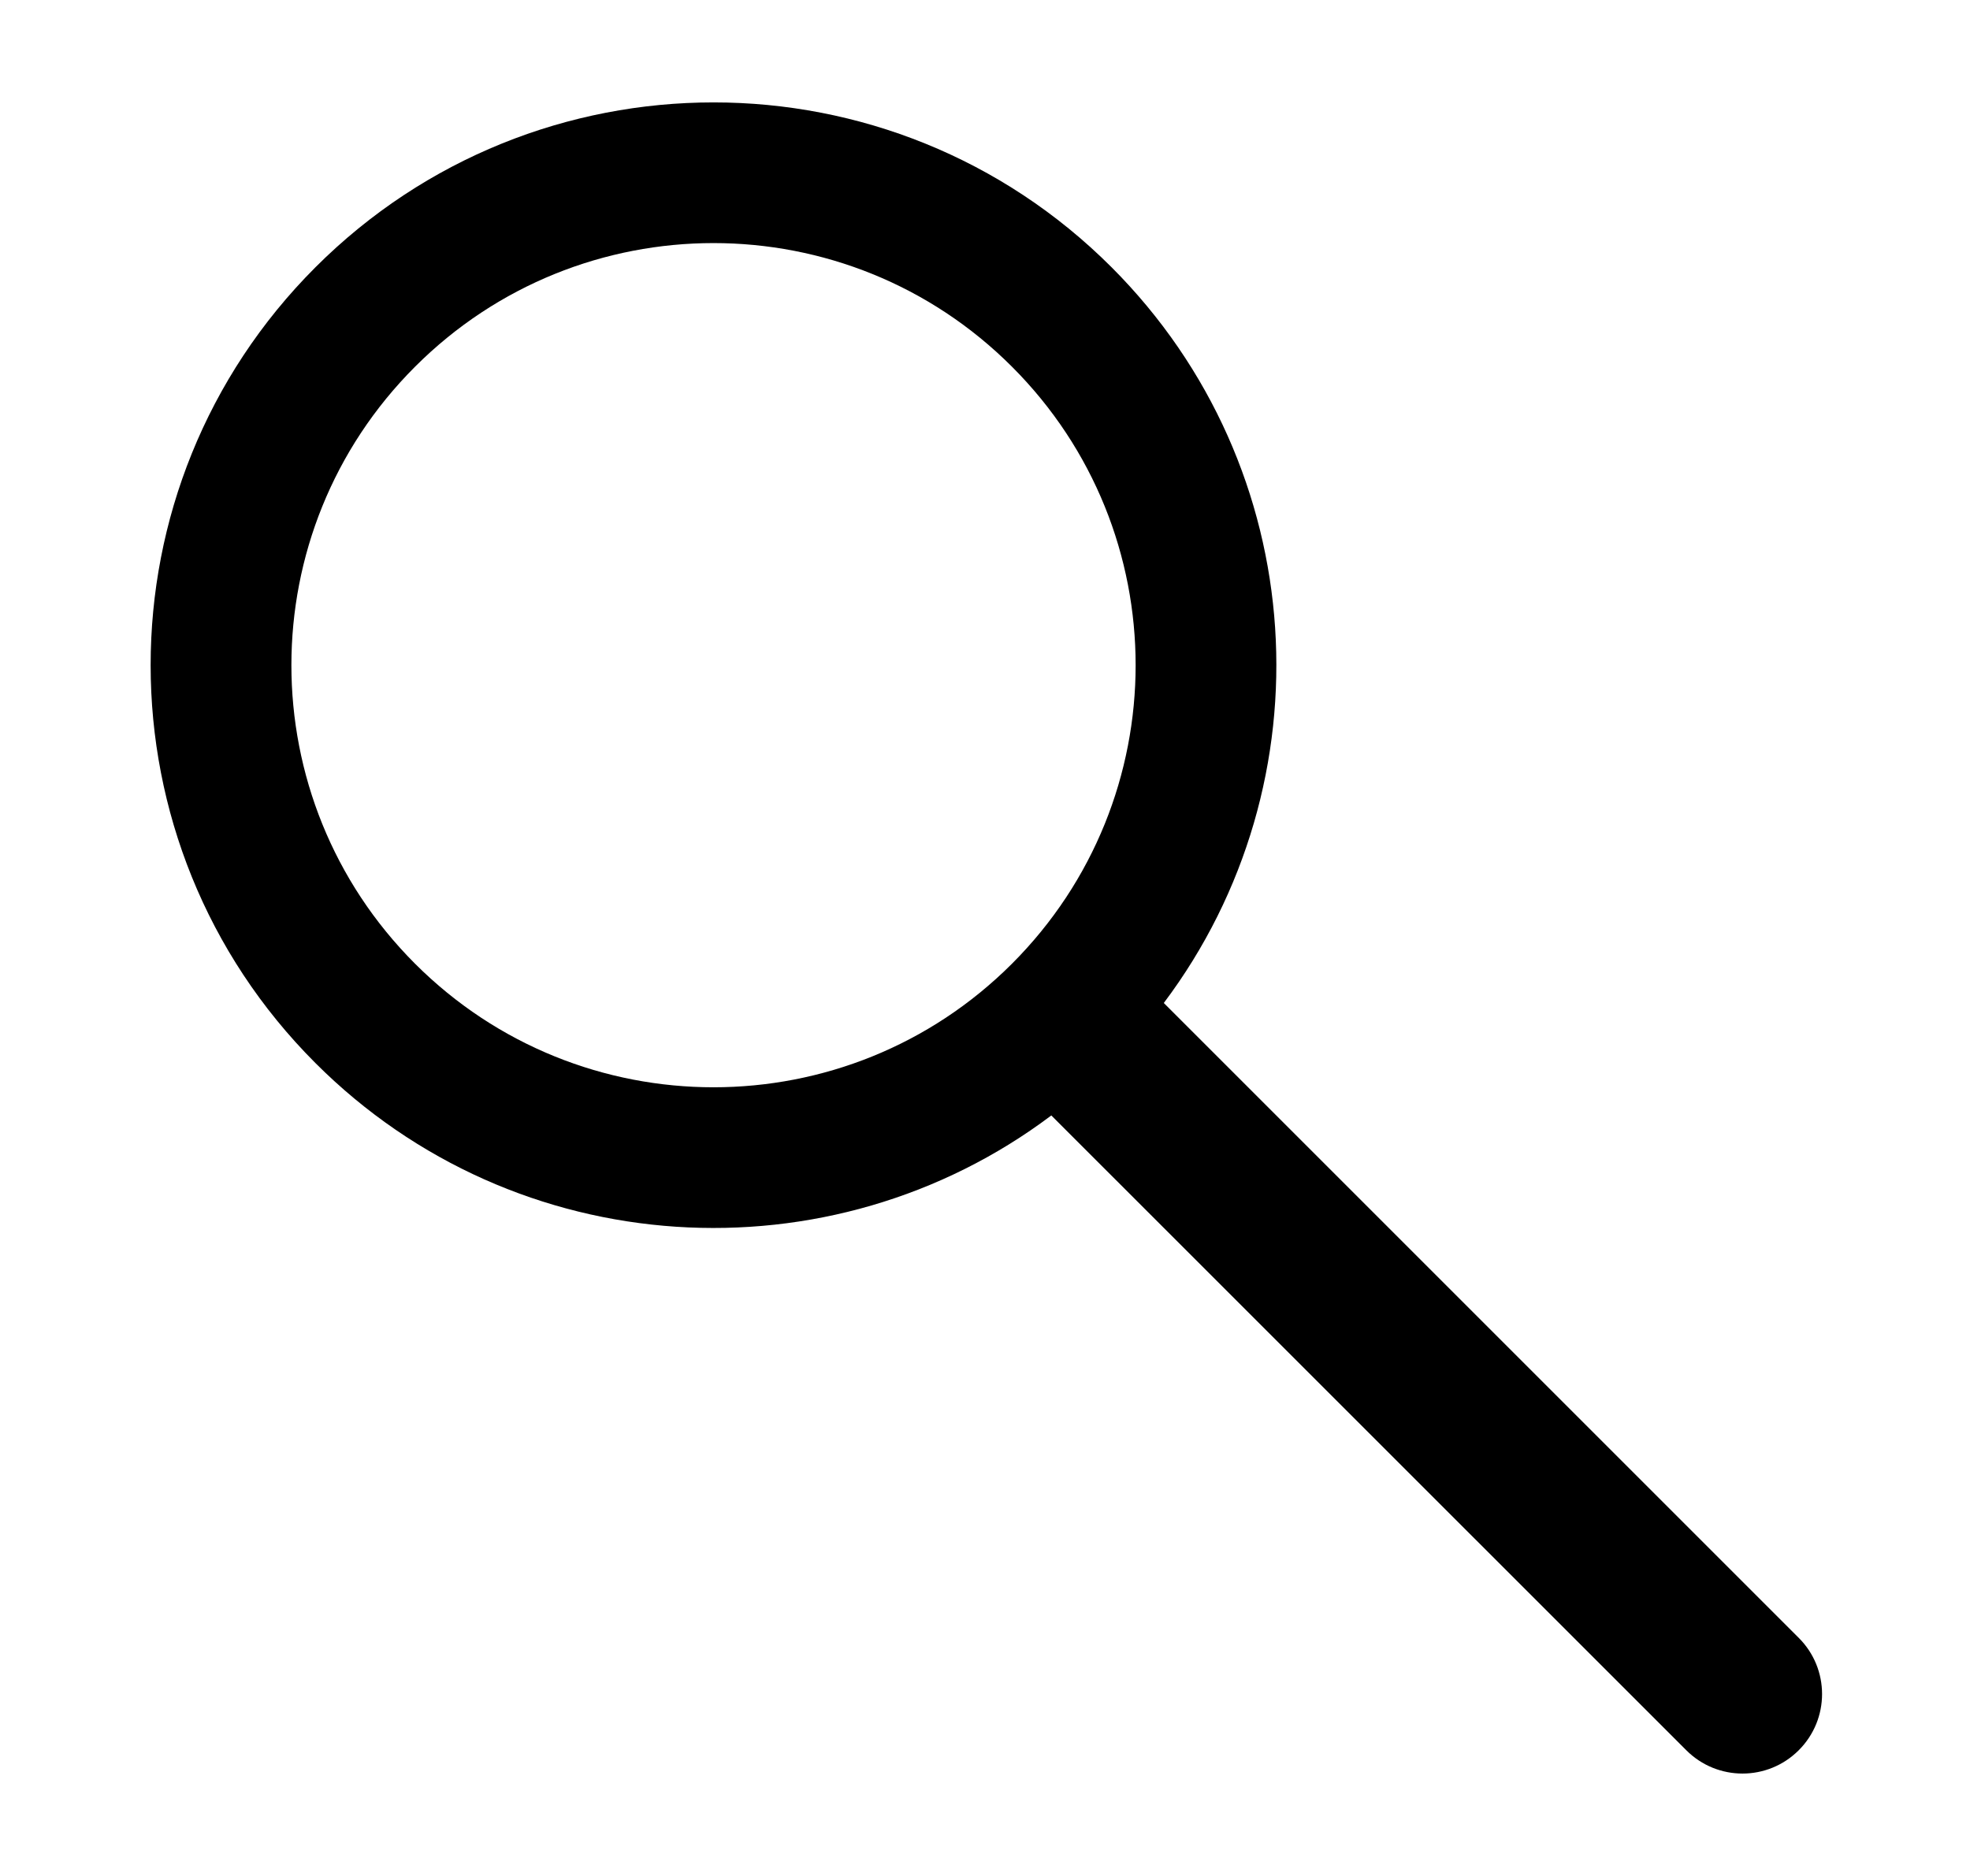
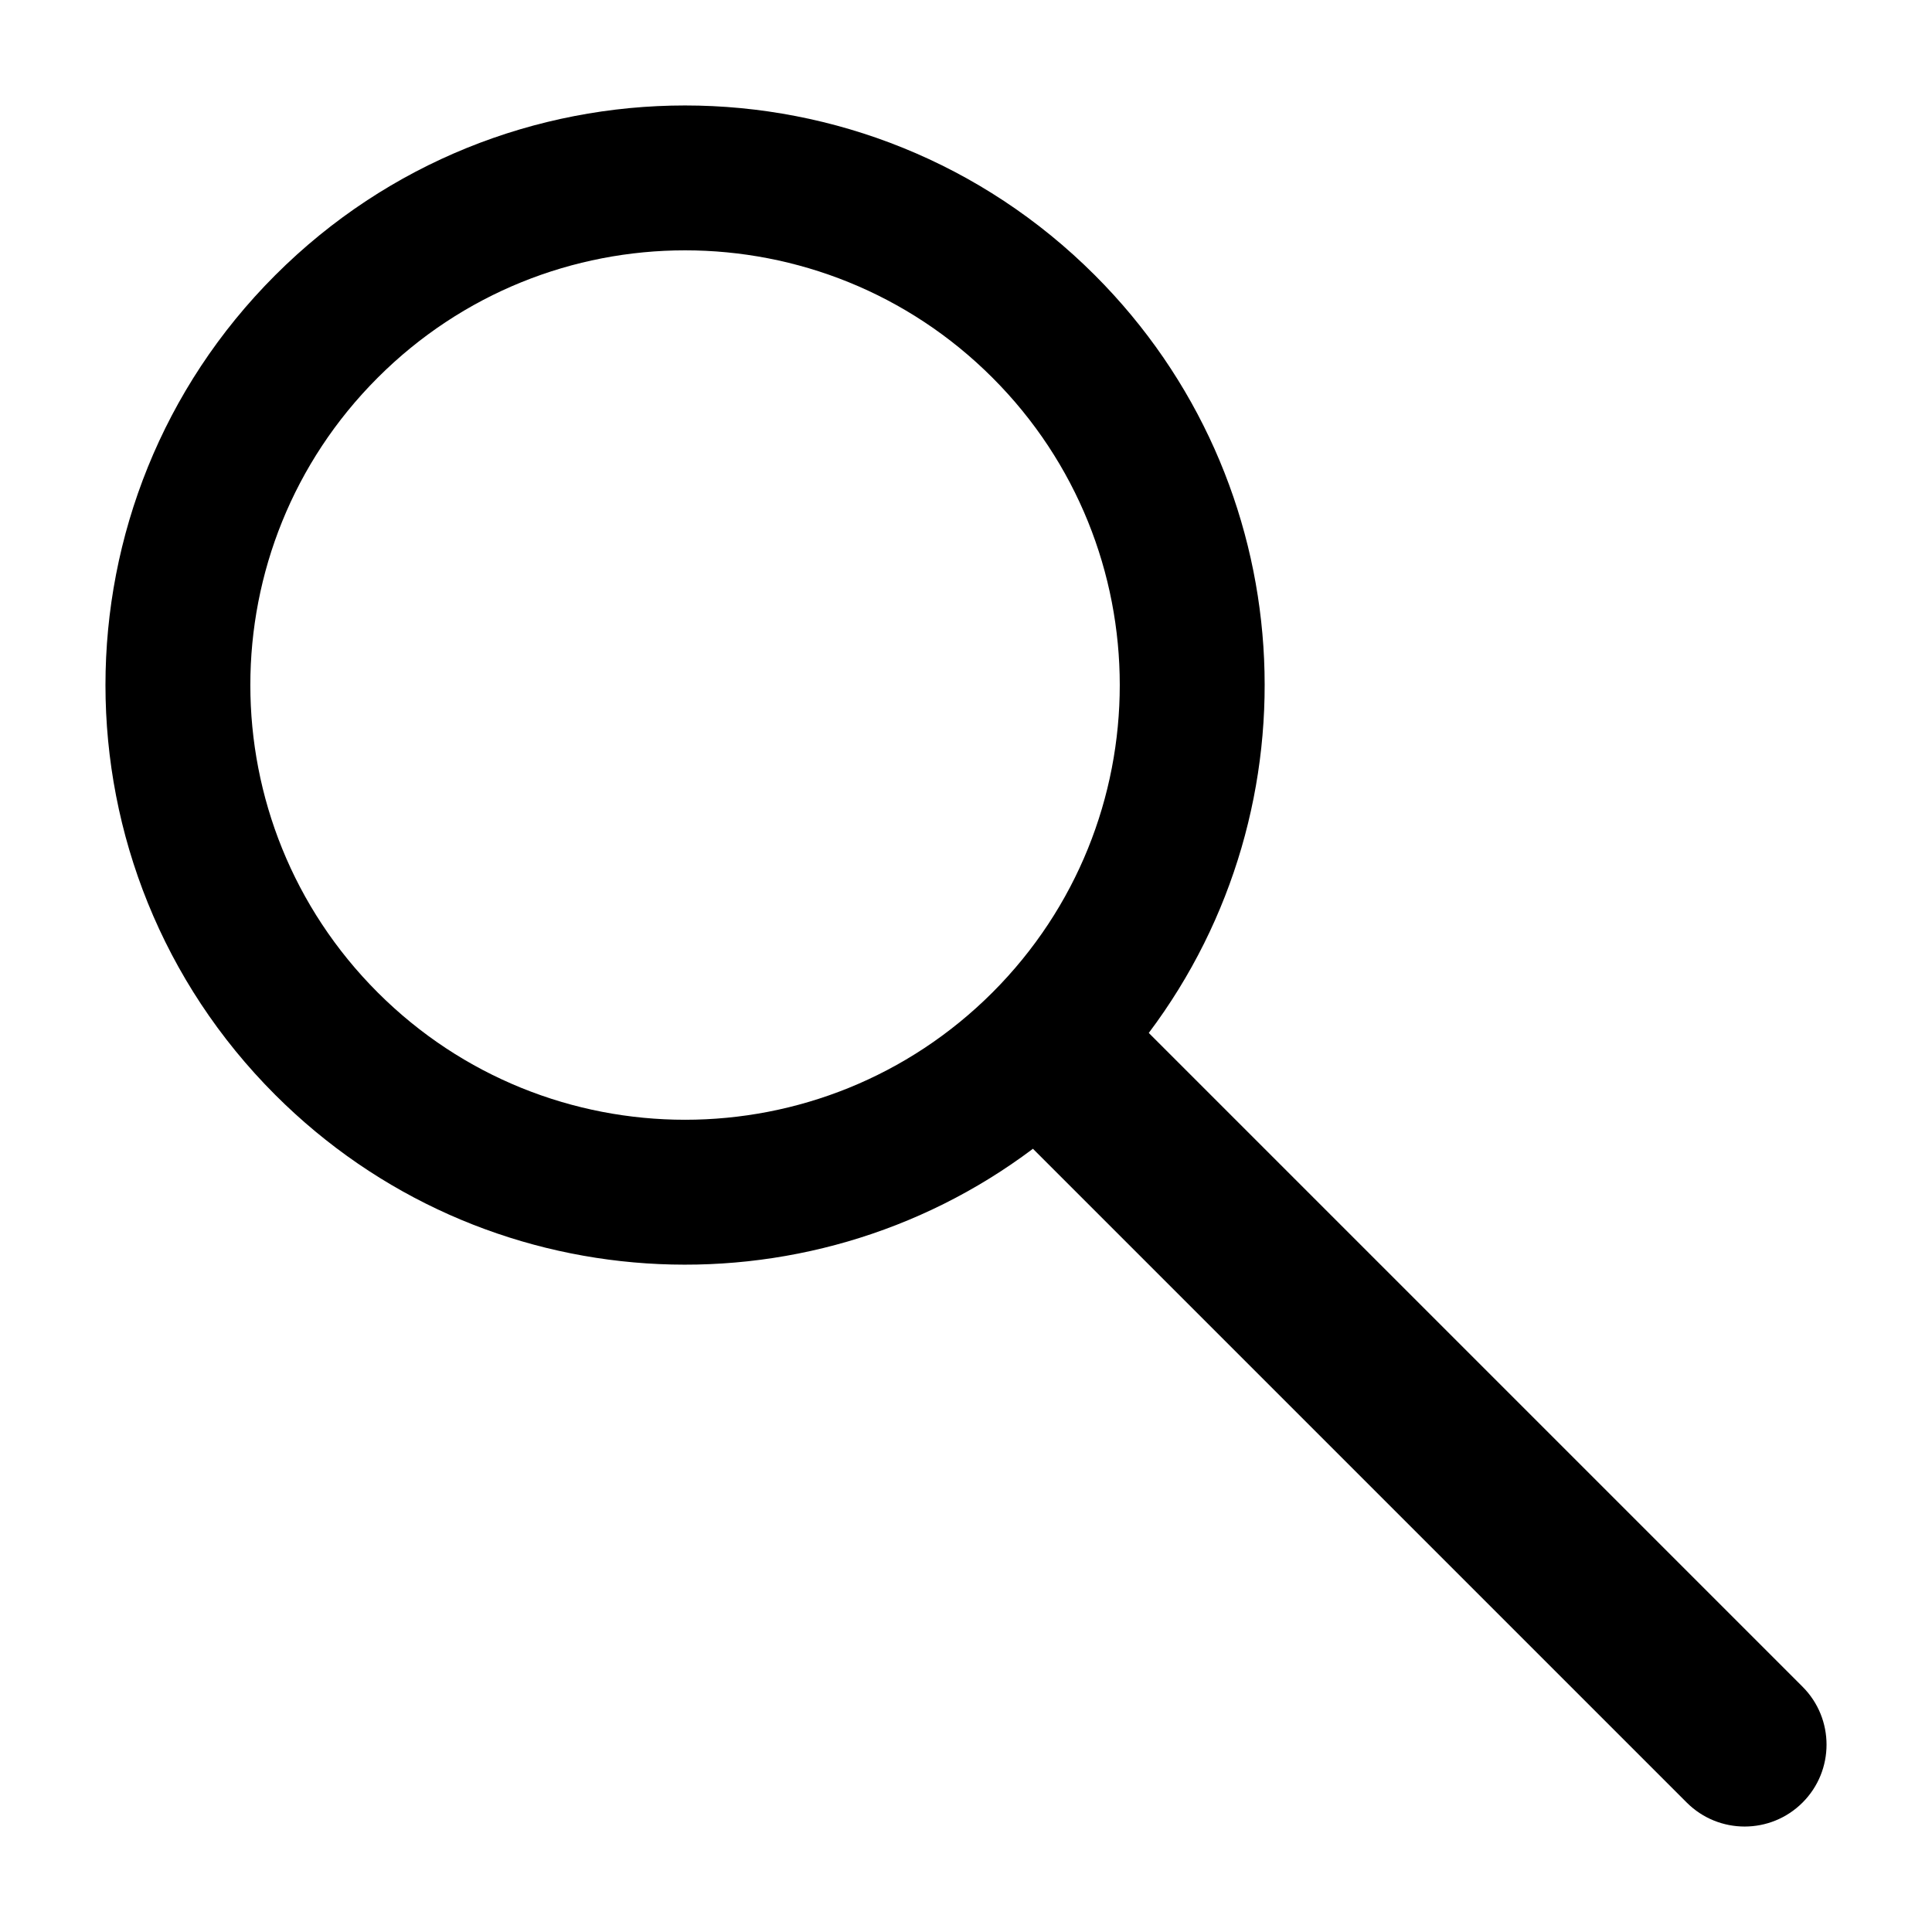
- <svg xmlns="http://www.w3.org/2000/svg" width="21" height="20" viewBox="0 0 21 20" fill="none">
-   <path d="M3.363 2.849C5.707 0.506 9.506 0.506 11.849 2.849C13.988 4.989 14.174 8.342 12.406 10.693L19.174 17.461C19.506 17.792 19.506 18.329 19.174 18.66C18.843 18.991 18.307 18.991 17.976 18.66L11.207 11.892C8.857 13.66 5.503 13.474 3.363 11.334C1.02 8.991 1.02 5.192 3.363 2.849ZM4.424 3.91C2.667 5.667 2.667 8.516 4.424 10.274C6.181 12.031 9.031 12.031 10.788 10.274C12.545 8.516 12.545 5.667 10.788 3.91C9.031 2.152 6.181 2.152 4.424 3.91Z" fill="black" />
+ <svg xmlns="http://www.w3.org/2000/svg" width="20" height="20" viewBox="0 0 20 20" fill="none">
+   <path d="M2.849 2.849C5.192 0.506 8.991 0.506 11.334 2.849C13.474 4.989 13.66 8.342 11.892 10.693L18.66 17.461C18.991 17.792 18.991 18.329 18.66 18.66C18.329 18.991 17.792 18.991 17.461 18.66L10.693 11.892C8.342 13.66 4.989 13.474 2.849 11.334C0.506 8.991 0.506 5.192 2.849 2.849ZM3.91 3.91C2.152 5.667 2.152 8.516 3.91 10.274C5.667 12.031 8.516 12.031 10.274 10.274C12.031 8.516 12.031 5.667 10.274 3.91C8.516 2.152 5.667 2.152 3.91 3.91Z" fill="black" />
</svg>
